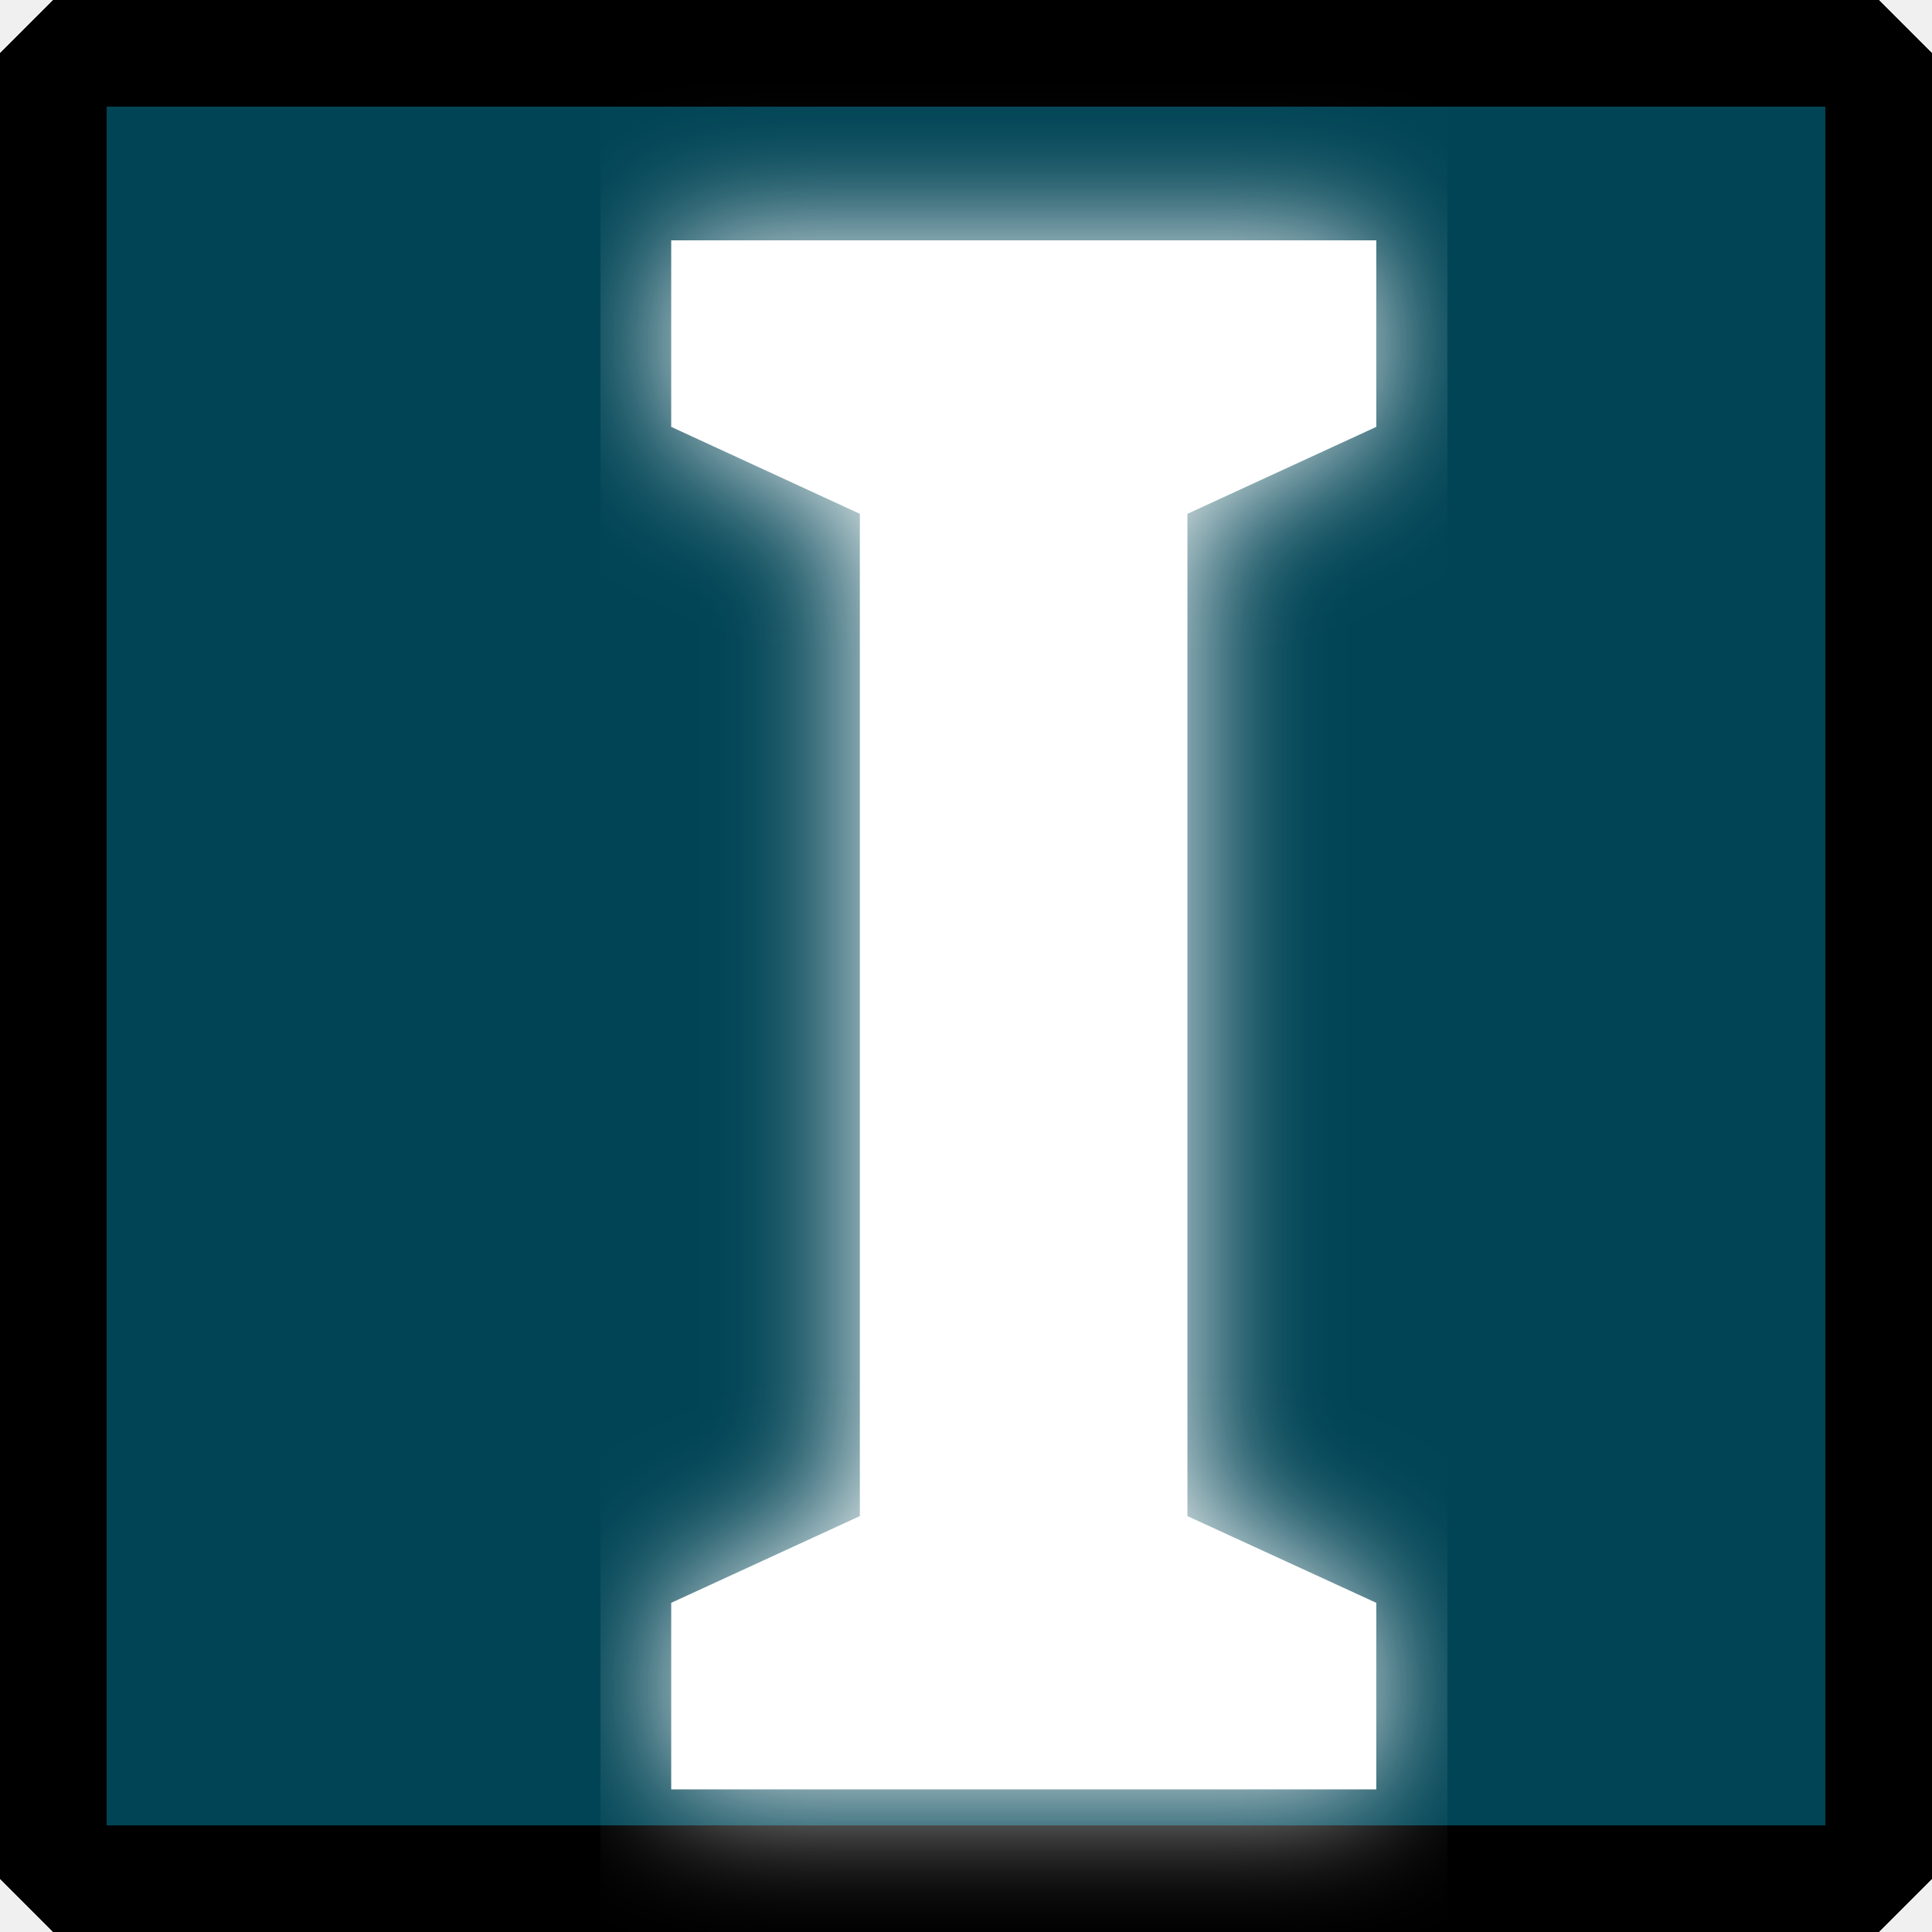
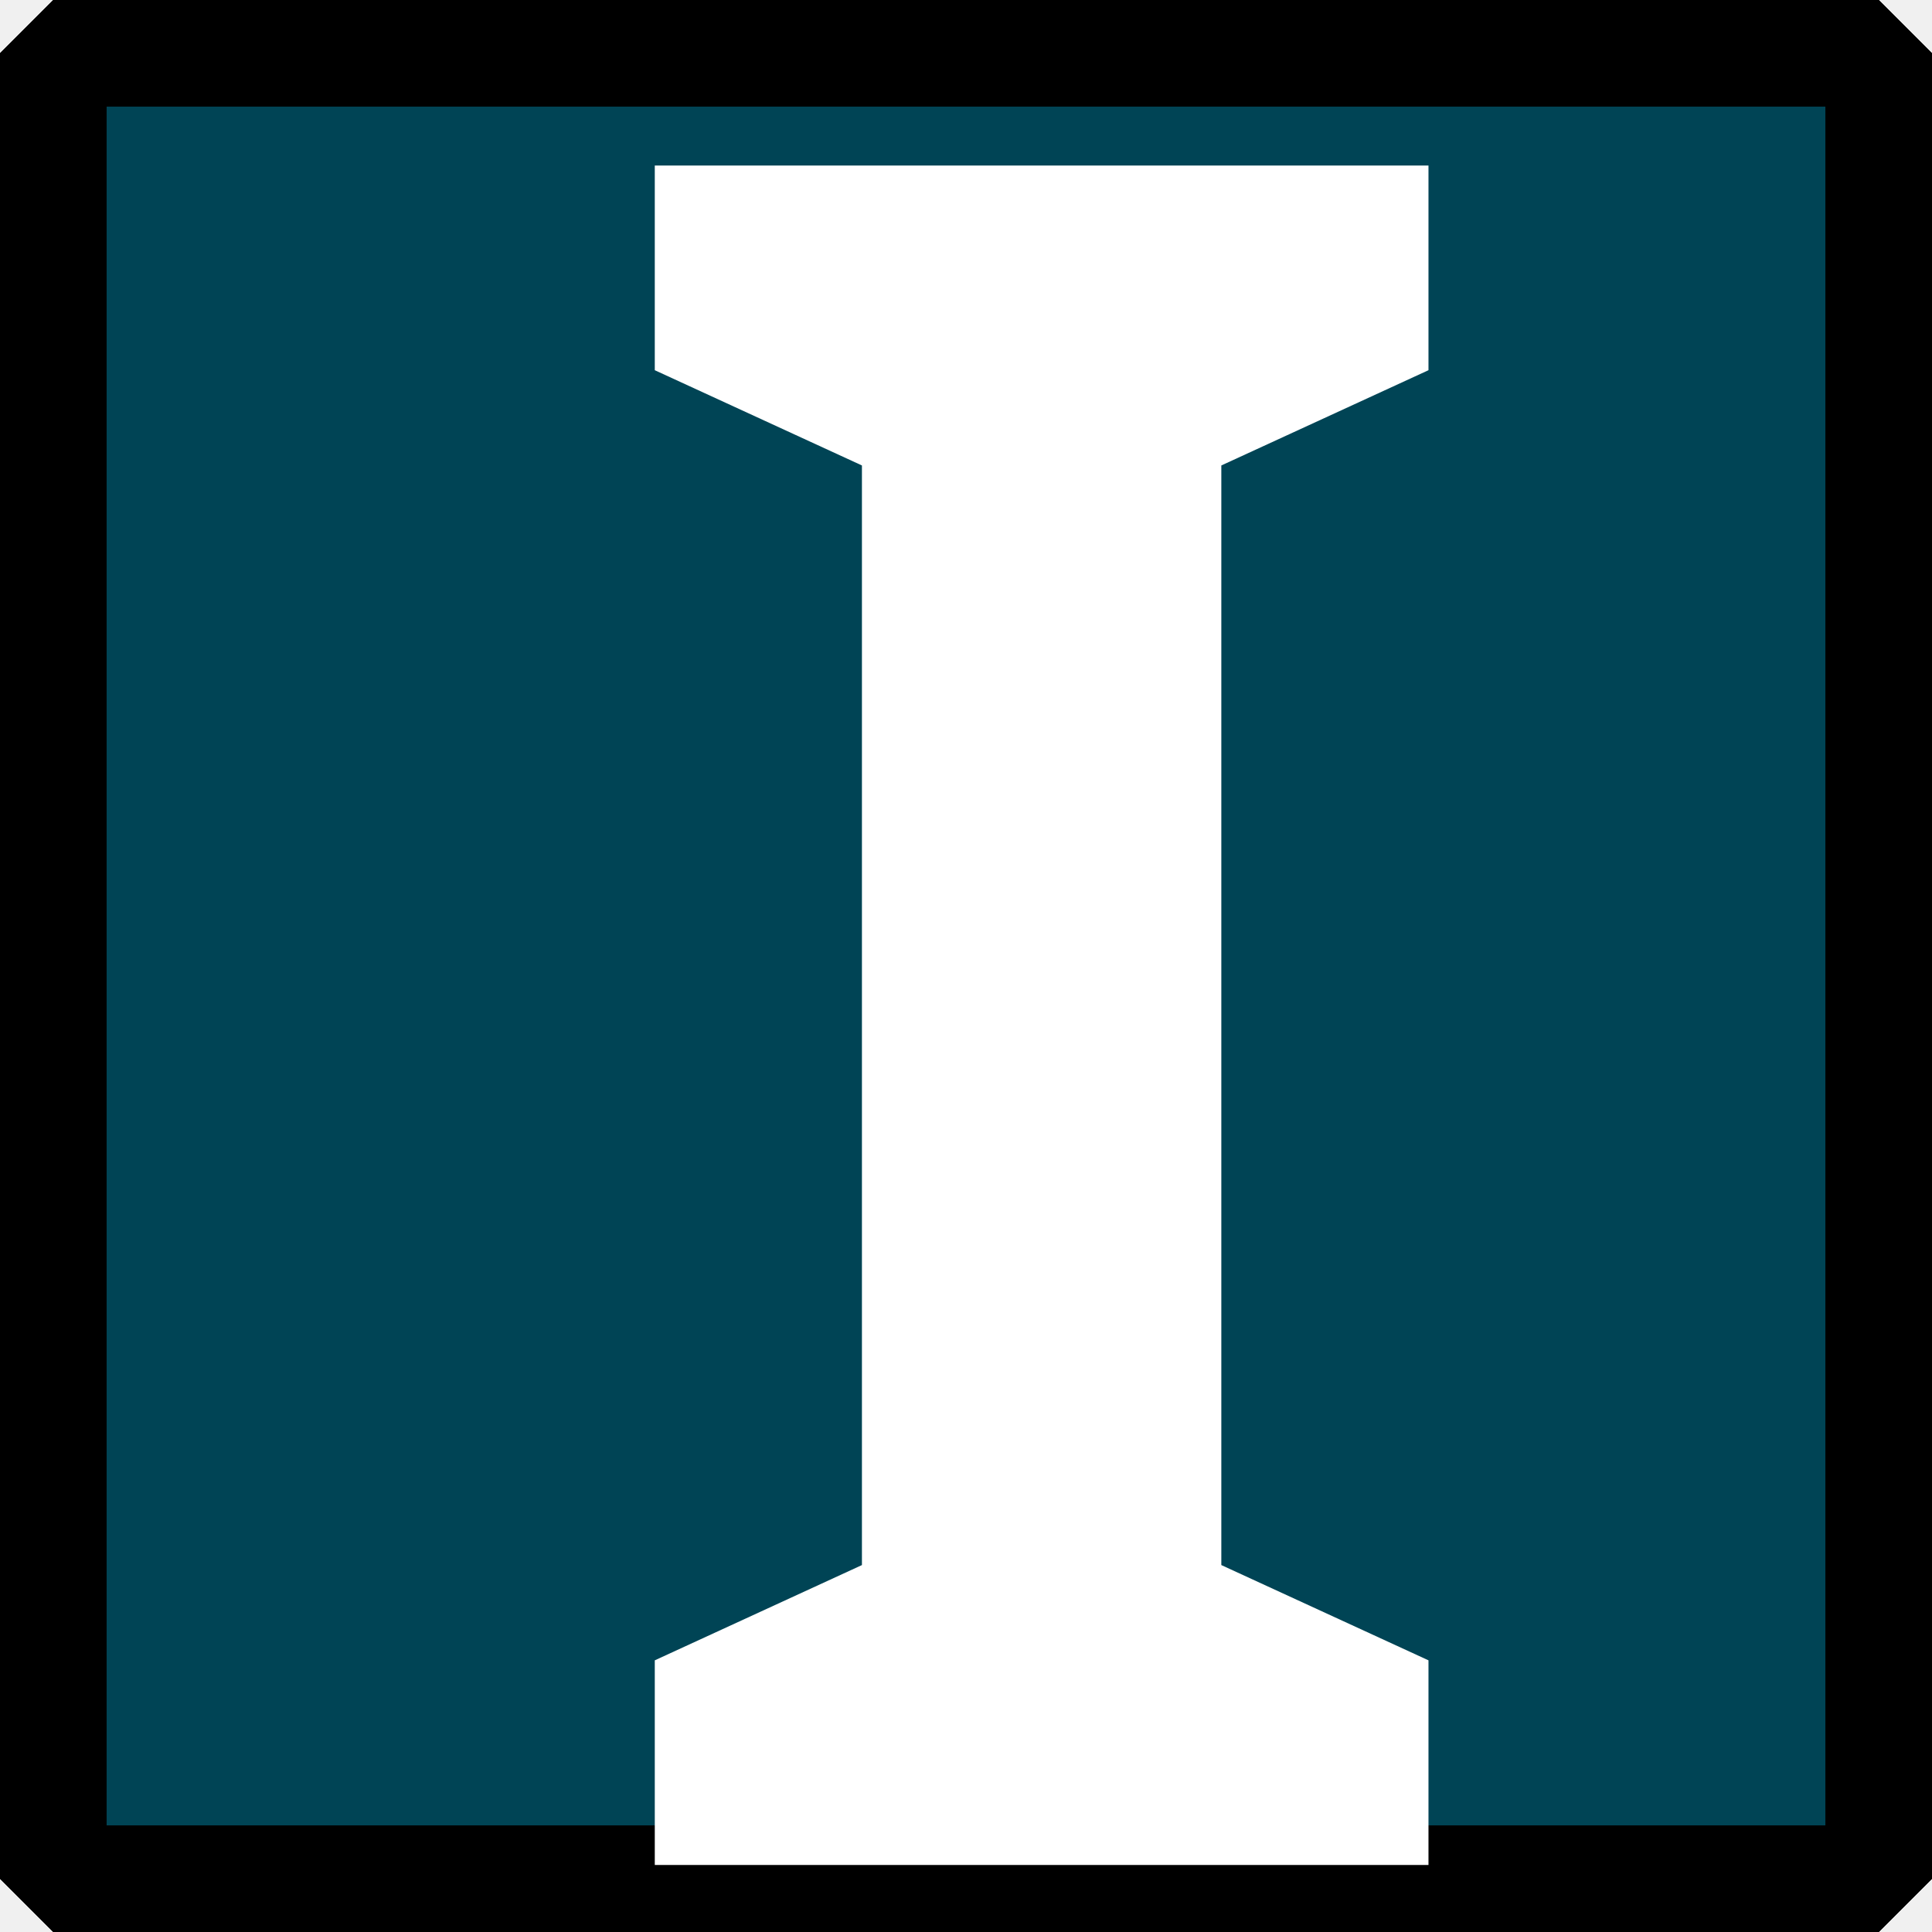
<svg xmlns="http://www.w3.org/2000/svg" width="145.143" height="145.143" id="svg2" version="1.1">
  <defs id="defs4">
    <filter id="filter3769" color-interpolation-filters="sRGB">
      <feGaussianBlur id="feGaussianBlur3771" stdDeviation="5" result="result91" />
      <feComposite id="feComposite3773" in2="result91" in="SourceGraphic" operator="over" />
    </filter>
  </defs>
  <g id="layer1" transform="translate(-180.338,-318.2606)" style="display:inline">
    <rect style="fill:#004455;stroke:#000000;stroke-width:8;stroke-linecap:round;stroke-linejoin:bevel;stroke-miterlimit:4;stroke-dasharray:none" id="rect2985" width="137.143" height="137.143" x="184.338" y="322.261" />
  </g>
  <g id="layer2" transform="translate(-6.695994,-6.696031)">
    <rect transform="translate(-173.642,-311.5646)" style="display:inline;fill:none;stroke:#000000;stroke-width:8;stroke-linecap:round;stroke-linejoin:bevel;stroke-miterlimit:4;stroke-dasharray:none" id="rect2985-4" width="137.143" height="137.143" x="184.338" y="322.261" />
-     <text xml:space="preserve" style="font-size:162.984px;font-style:normal;font-weight:normal;line-height:125%;letter-spacing:0px;word-spacing:0px;fill:#000000;fill-opacity:1;stroke:none;font-family:Sans;stroke-opacity:1;filter:url(#filter3769)" x="51.903" y="141.125" id="text2997">
-       <tspan id="tspan2999" x="51.903" y="141.125" style="font-style:normal;font-variant:normal;font-weight:bold;font-stretch:normal;fill:#ffffff;font-family:Andalus;-inkscape-font-specification:Andalus Bold;stroke:none;stroke-opacity:1">I</tspan>
+     <text xml:space="preserve" style="font-size:178.81px;font-style:normal;font-weight:normal;line-height:125%;letter-spacing:0px;word-spacing:0px;fill:#000000;fill-opacity:1;stroke:none;font-family:Sans" x="50.169" y="146.802" id="text2997">
+       <tspan id="tspan2999" x="50.169" y="146.802" style="font-style:normal;font-variant:normal;font-weight:bold;font-stretch:normal;fill:#ffffff;stroke:none;font-family:Andalus;-inkscape-font-specification:Andalus Bold">I</tspan>
    </text>
  </g>
</svg>
